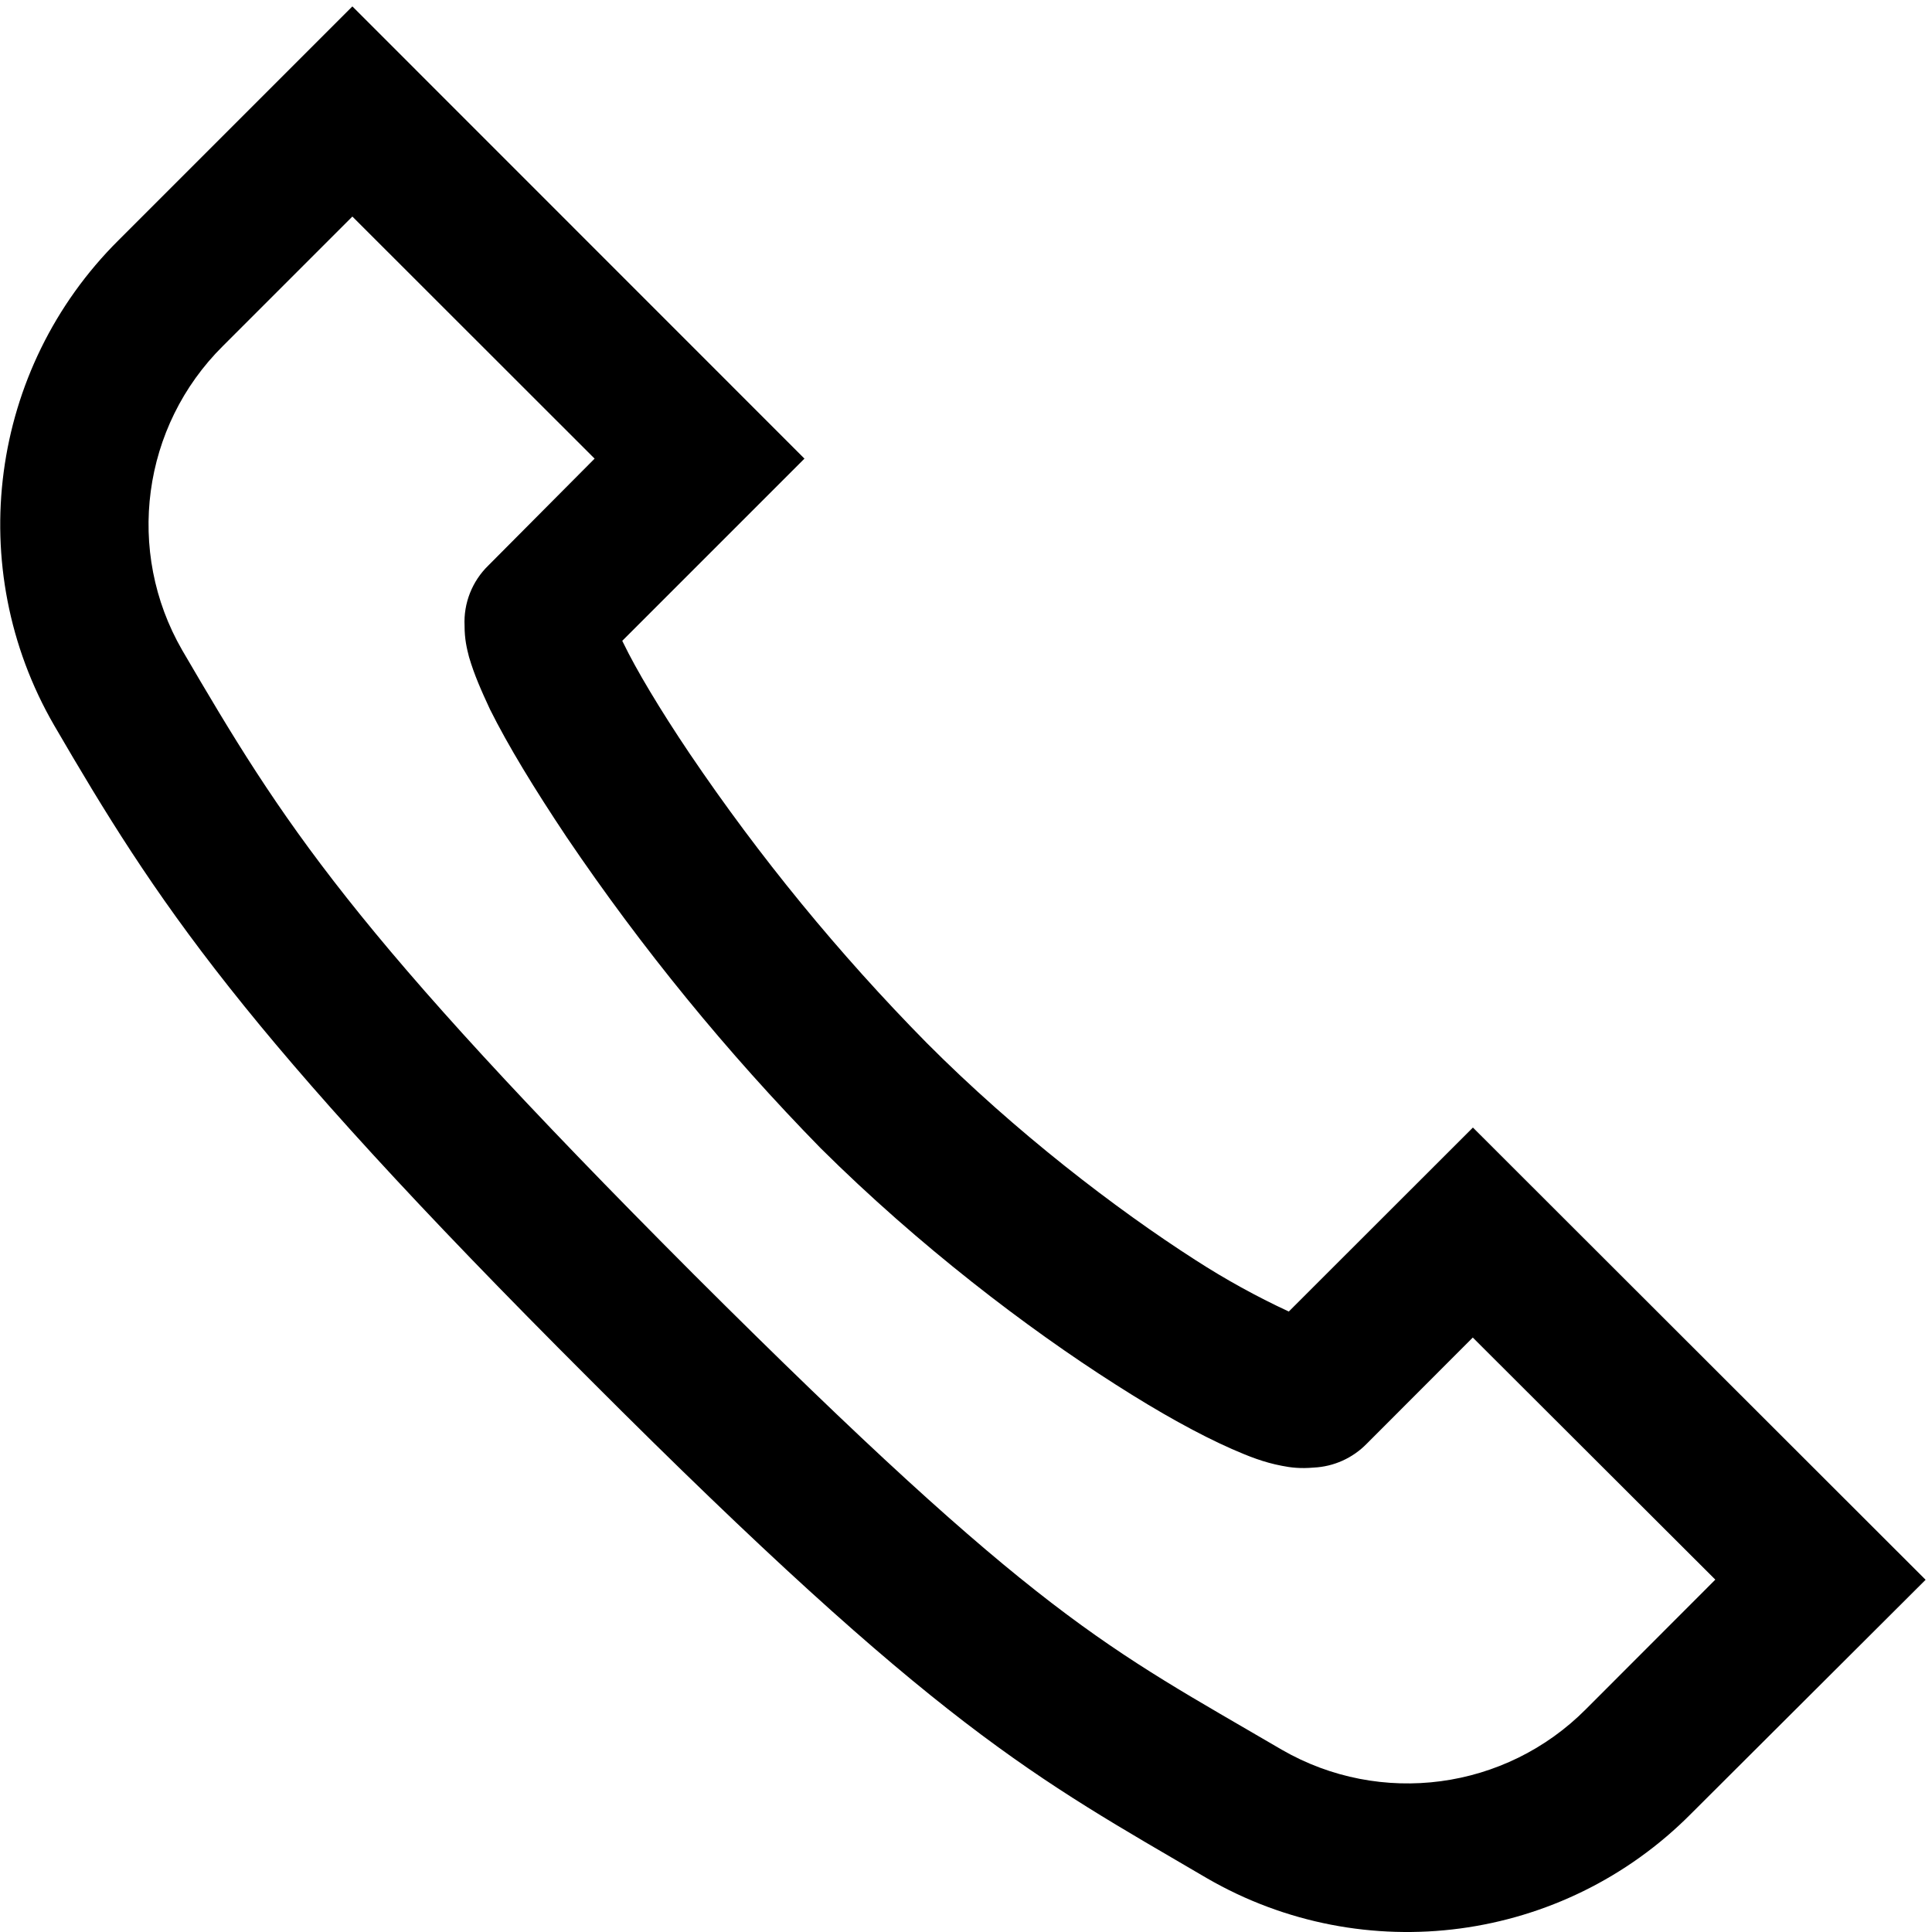
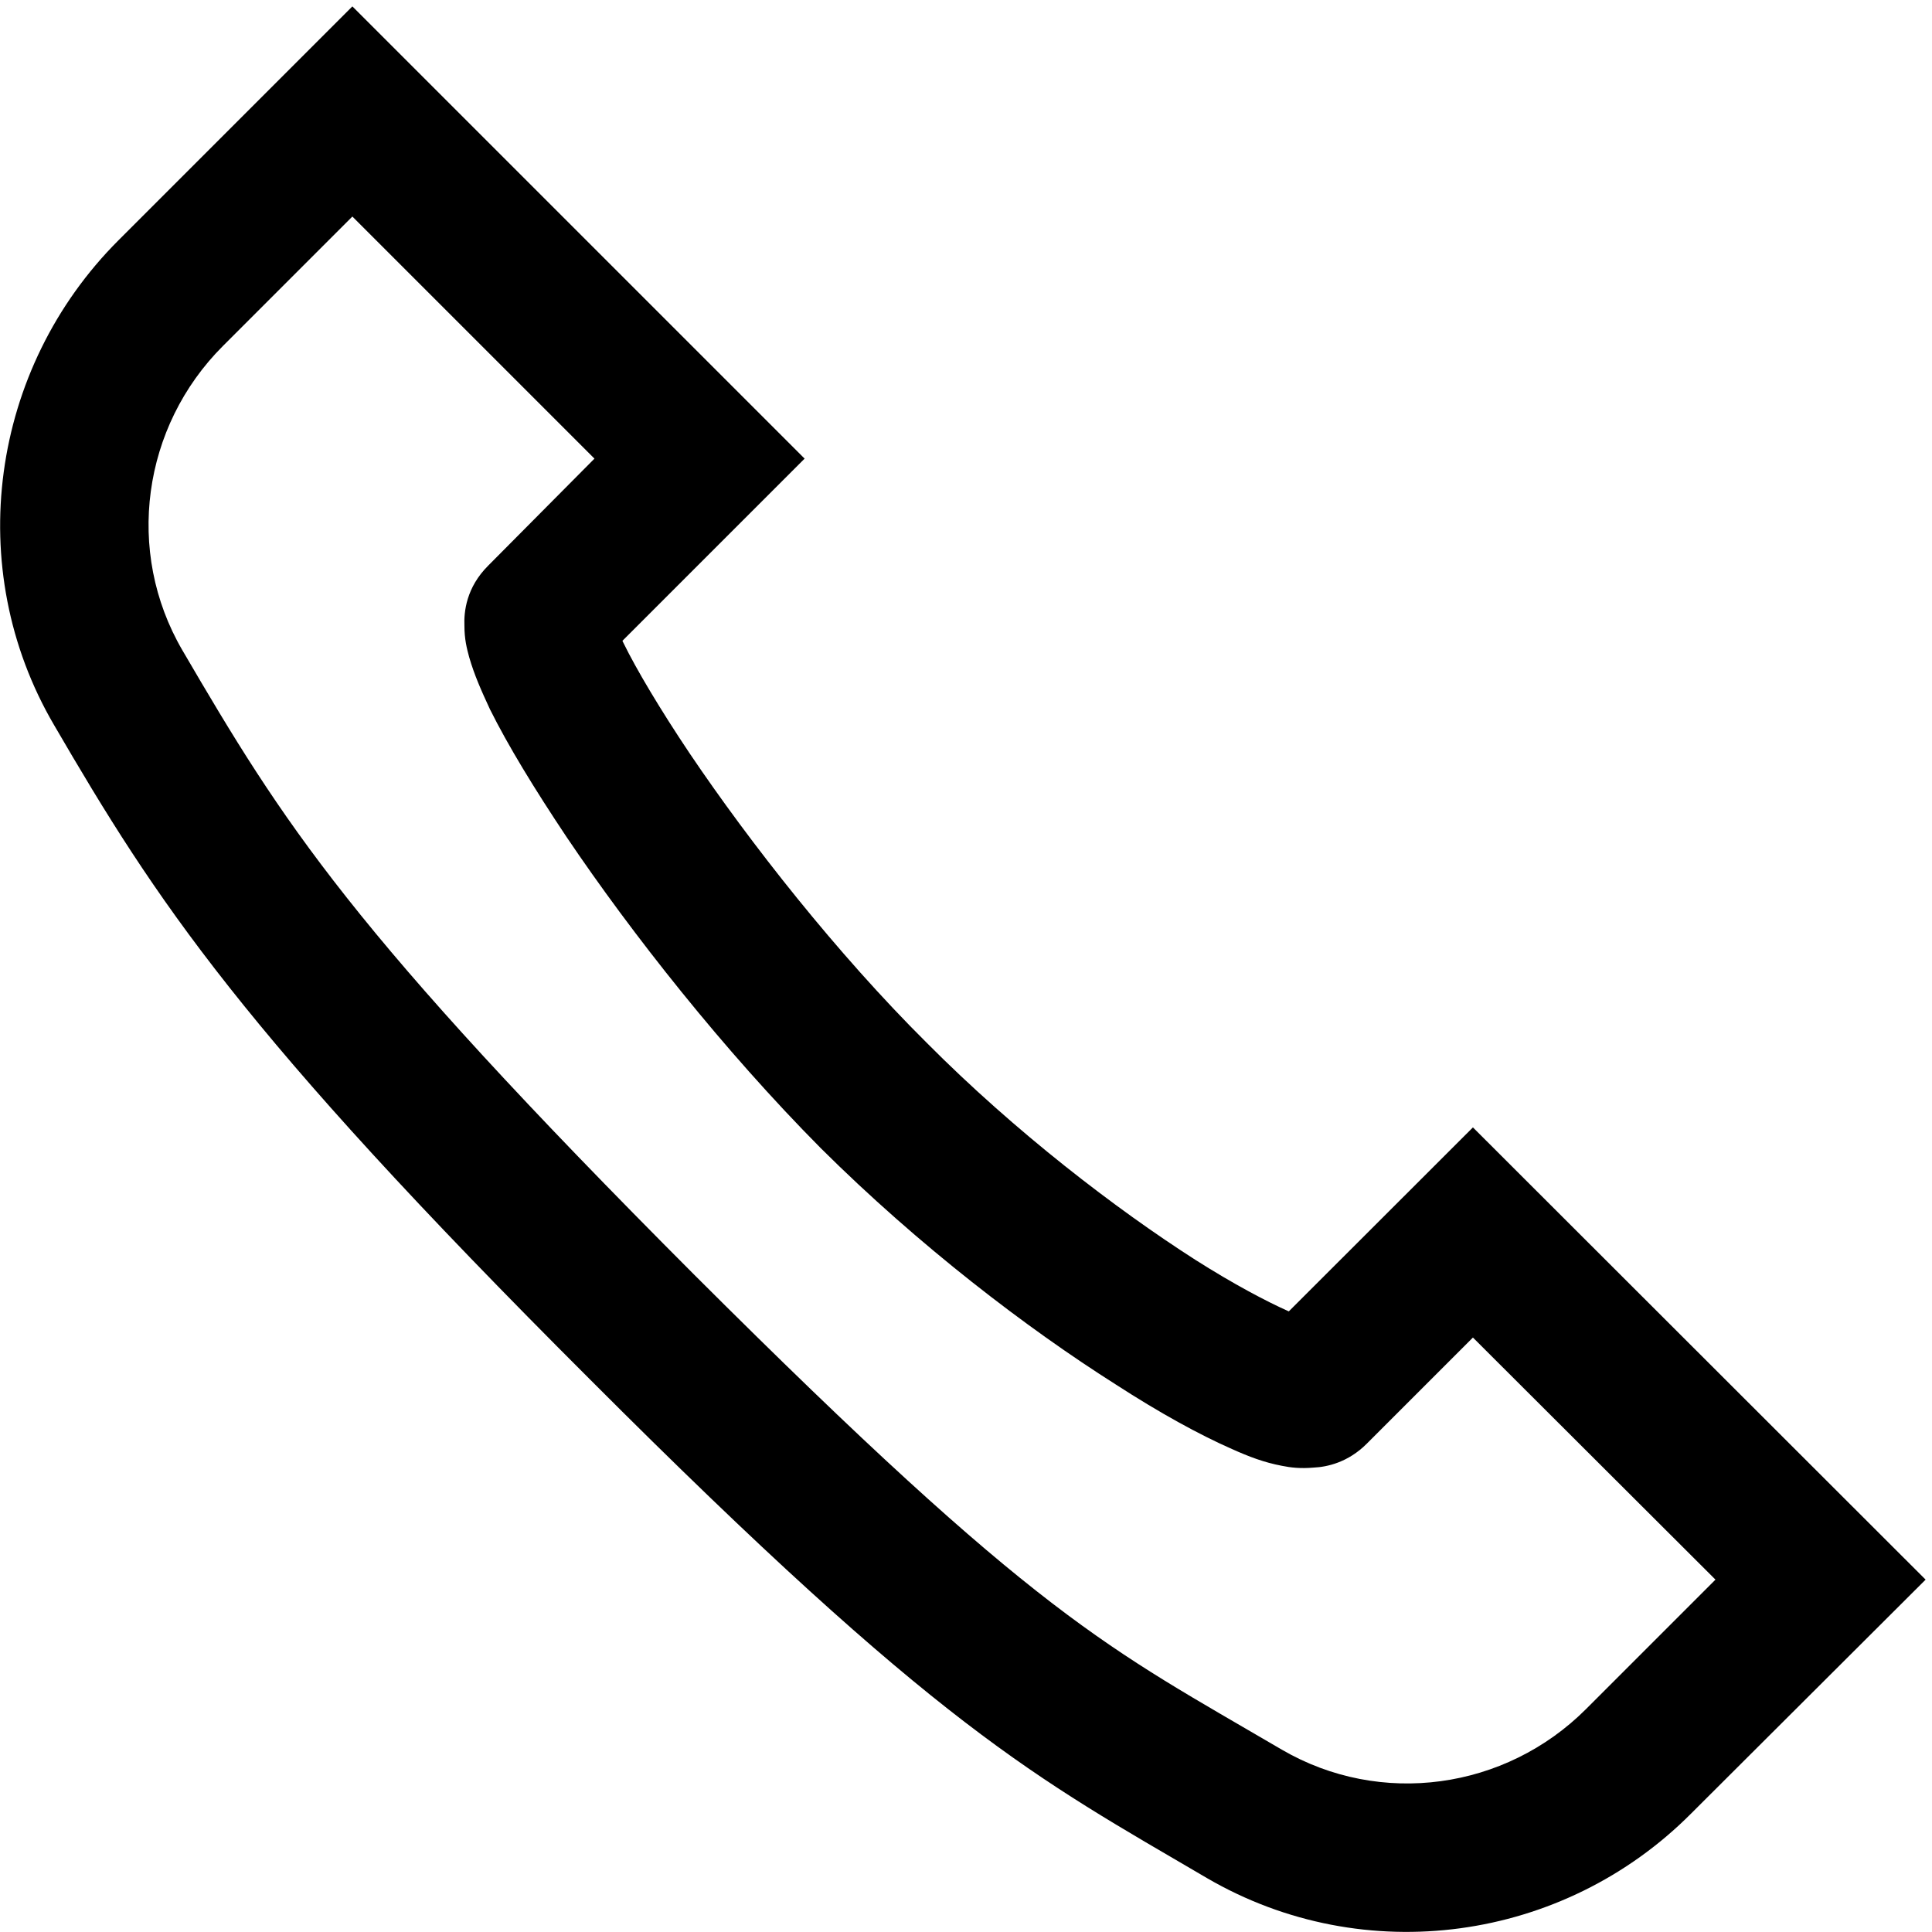
- <svg xmlns="http://www.w3.org/2000/svg" width="13" height="13">
-   <path d="M2.371.043L.797 1.617A2.697 2.697 0 00.364 4.88c.687 1.18 1.25 2.05 3.605 4.402 2.352 2.356 2.992 2.676 4.152 3.356a2.69 2.69 0 003.258-.434l1.578-1.574-3.046-3.043-1.239 1.238a5.178 5.178 0 01-.629-.347c-.53-.34-1.21-.86-1.808-1.461A13.74 13.74 0 014.64 5.07c-.2-.297-.36-.566-.445-.742l-.008-.016 1.226-1.226L2.371.043zm0 1.414l1.63 1.629-.715.719a.53.53 0 00-.16.406c0 .09.015.152.03.21.036.122.083.227.141.352.121.243.297.532.516.86a15.05 15.05 0 001.71 2.094c.661.656 1.388 1.21 1.985 1.59.297.19.559.335.781.433.114.05.215.09.336.113.059.012.125.02.215.012a.534.534 0 00.356-.16L9.91 9l1.632 1.629-.87.871a1.692 1.692 0 01-2.048.273c-1.18-.691-1.629-.875-3.953-3.195-2.32-2.324-2.765-3.039-3.445-4.203A1.692 1.692 0 011.5 2.328l.871-.871z" />
+ <svg xmlns="http://www.w3.org/2000/svg" width="13" height="13" viewBox="0 0 13 13">
+   <path d="M2.371 0.043L0.797 1.617C-0.066 2.48 -0.254 3.824 0.364 4.879C1.051 6.059 1.614 6.93 3.969 9.281C6.321 11.637 6.961 11.957 8.121 12.637C9.18 13.254 10.52 13.066 11.379 12.203L12.957 10.629L9.911 7.586L8.672 8.824C8.524 8.758 8.301 8.641 8.043 8.477C7.512 8.137 6.832 7.617 6.235 7.016C5.633 6.418 5.047 5.672 4.641 5.07C4.442 4.773 4.282 4.504 4.196 4.328C4.192 4.32 4.192 4.32 4.188 4.312L5.414 3.086L2.371 0.043ZM2.371 1.457L4 3.086L3.286 3.805C3.137 3.953 3.121 4.117 3.125 4.211C3.125 4.301 3.141 4.363 3.157 4.422C3.192 4.543 3.239 4.648 3.297 4.773C3.418 5.016 3.594 5.305 3.813 5.633C4.25 6.281 4.868 7.066 5.524 7.727C6.184 8.383 6.911 8.938 7.508 9.316C7.805 9.508 8.067 9.652 8.289 9.75C8.403 9.801 8.504 9.84 8.625 9.863C8.684 9.875 8.75 9.883 8.84 9.875C8.93 9.871 9.071 9.84 9.196 9.715L9.911 9L11.543 10.629L10.672 11.5C10.129 12.043 9.289 12.16 8.625 11.773C7.446 11.082 6.996 10.898 4.672 8.578C2.352 6.254 1.907 5.539 1.227 4.375C0.84 3.711 0.957 2.871 1.5 2.328L2.371 1.457Z" />
</svg>
